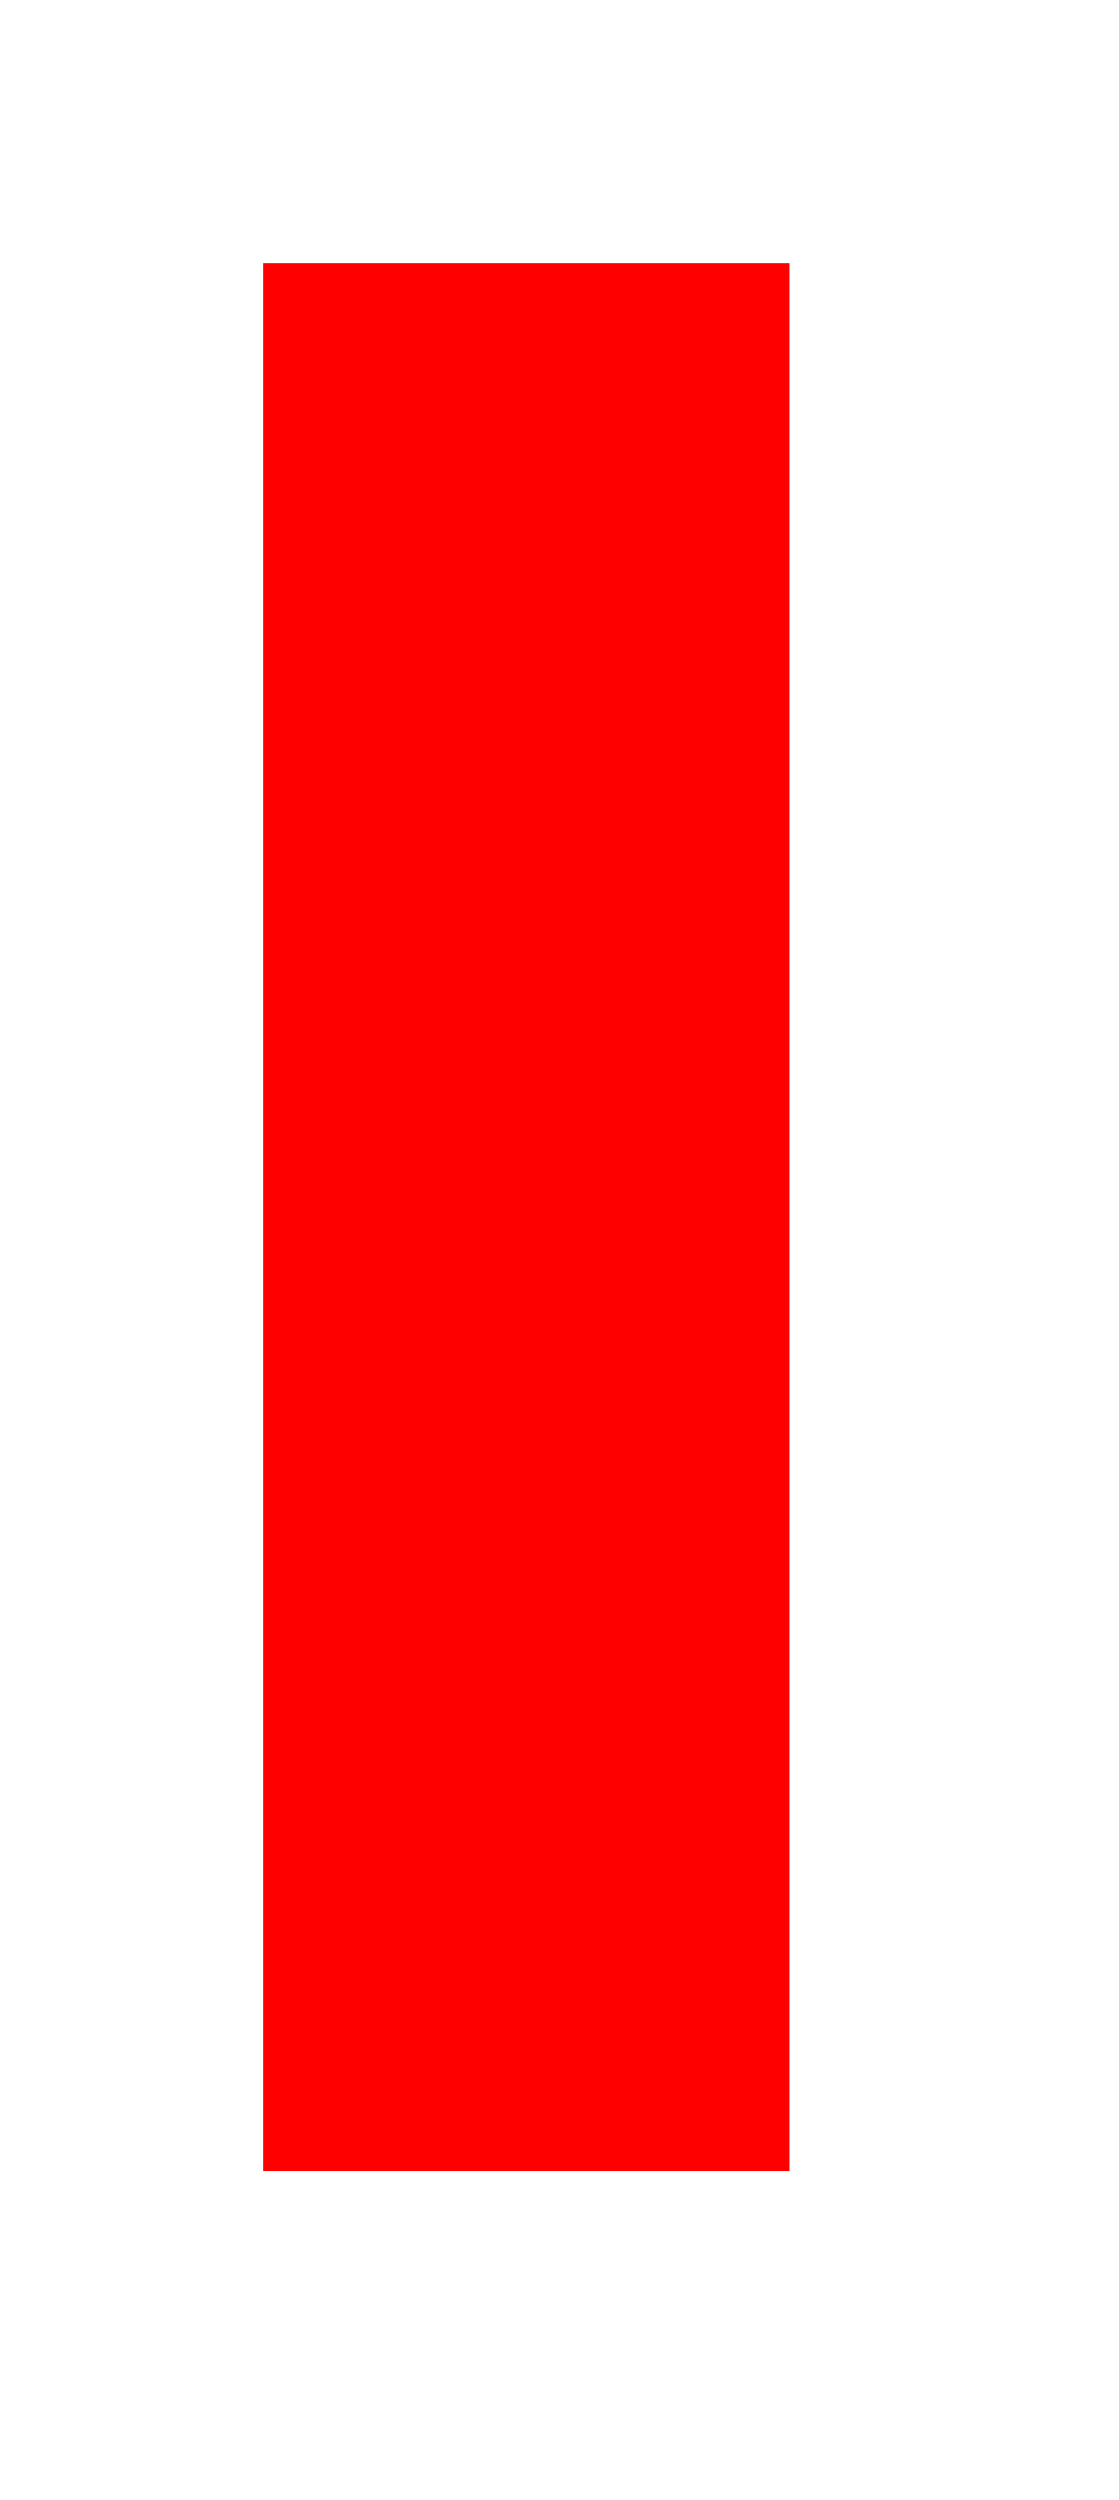
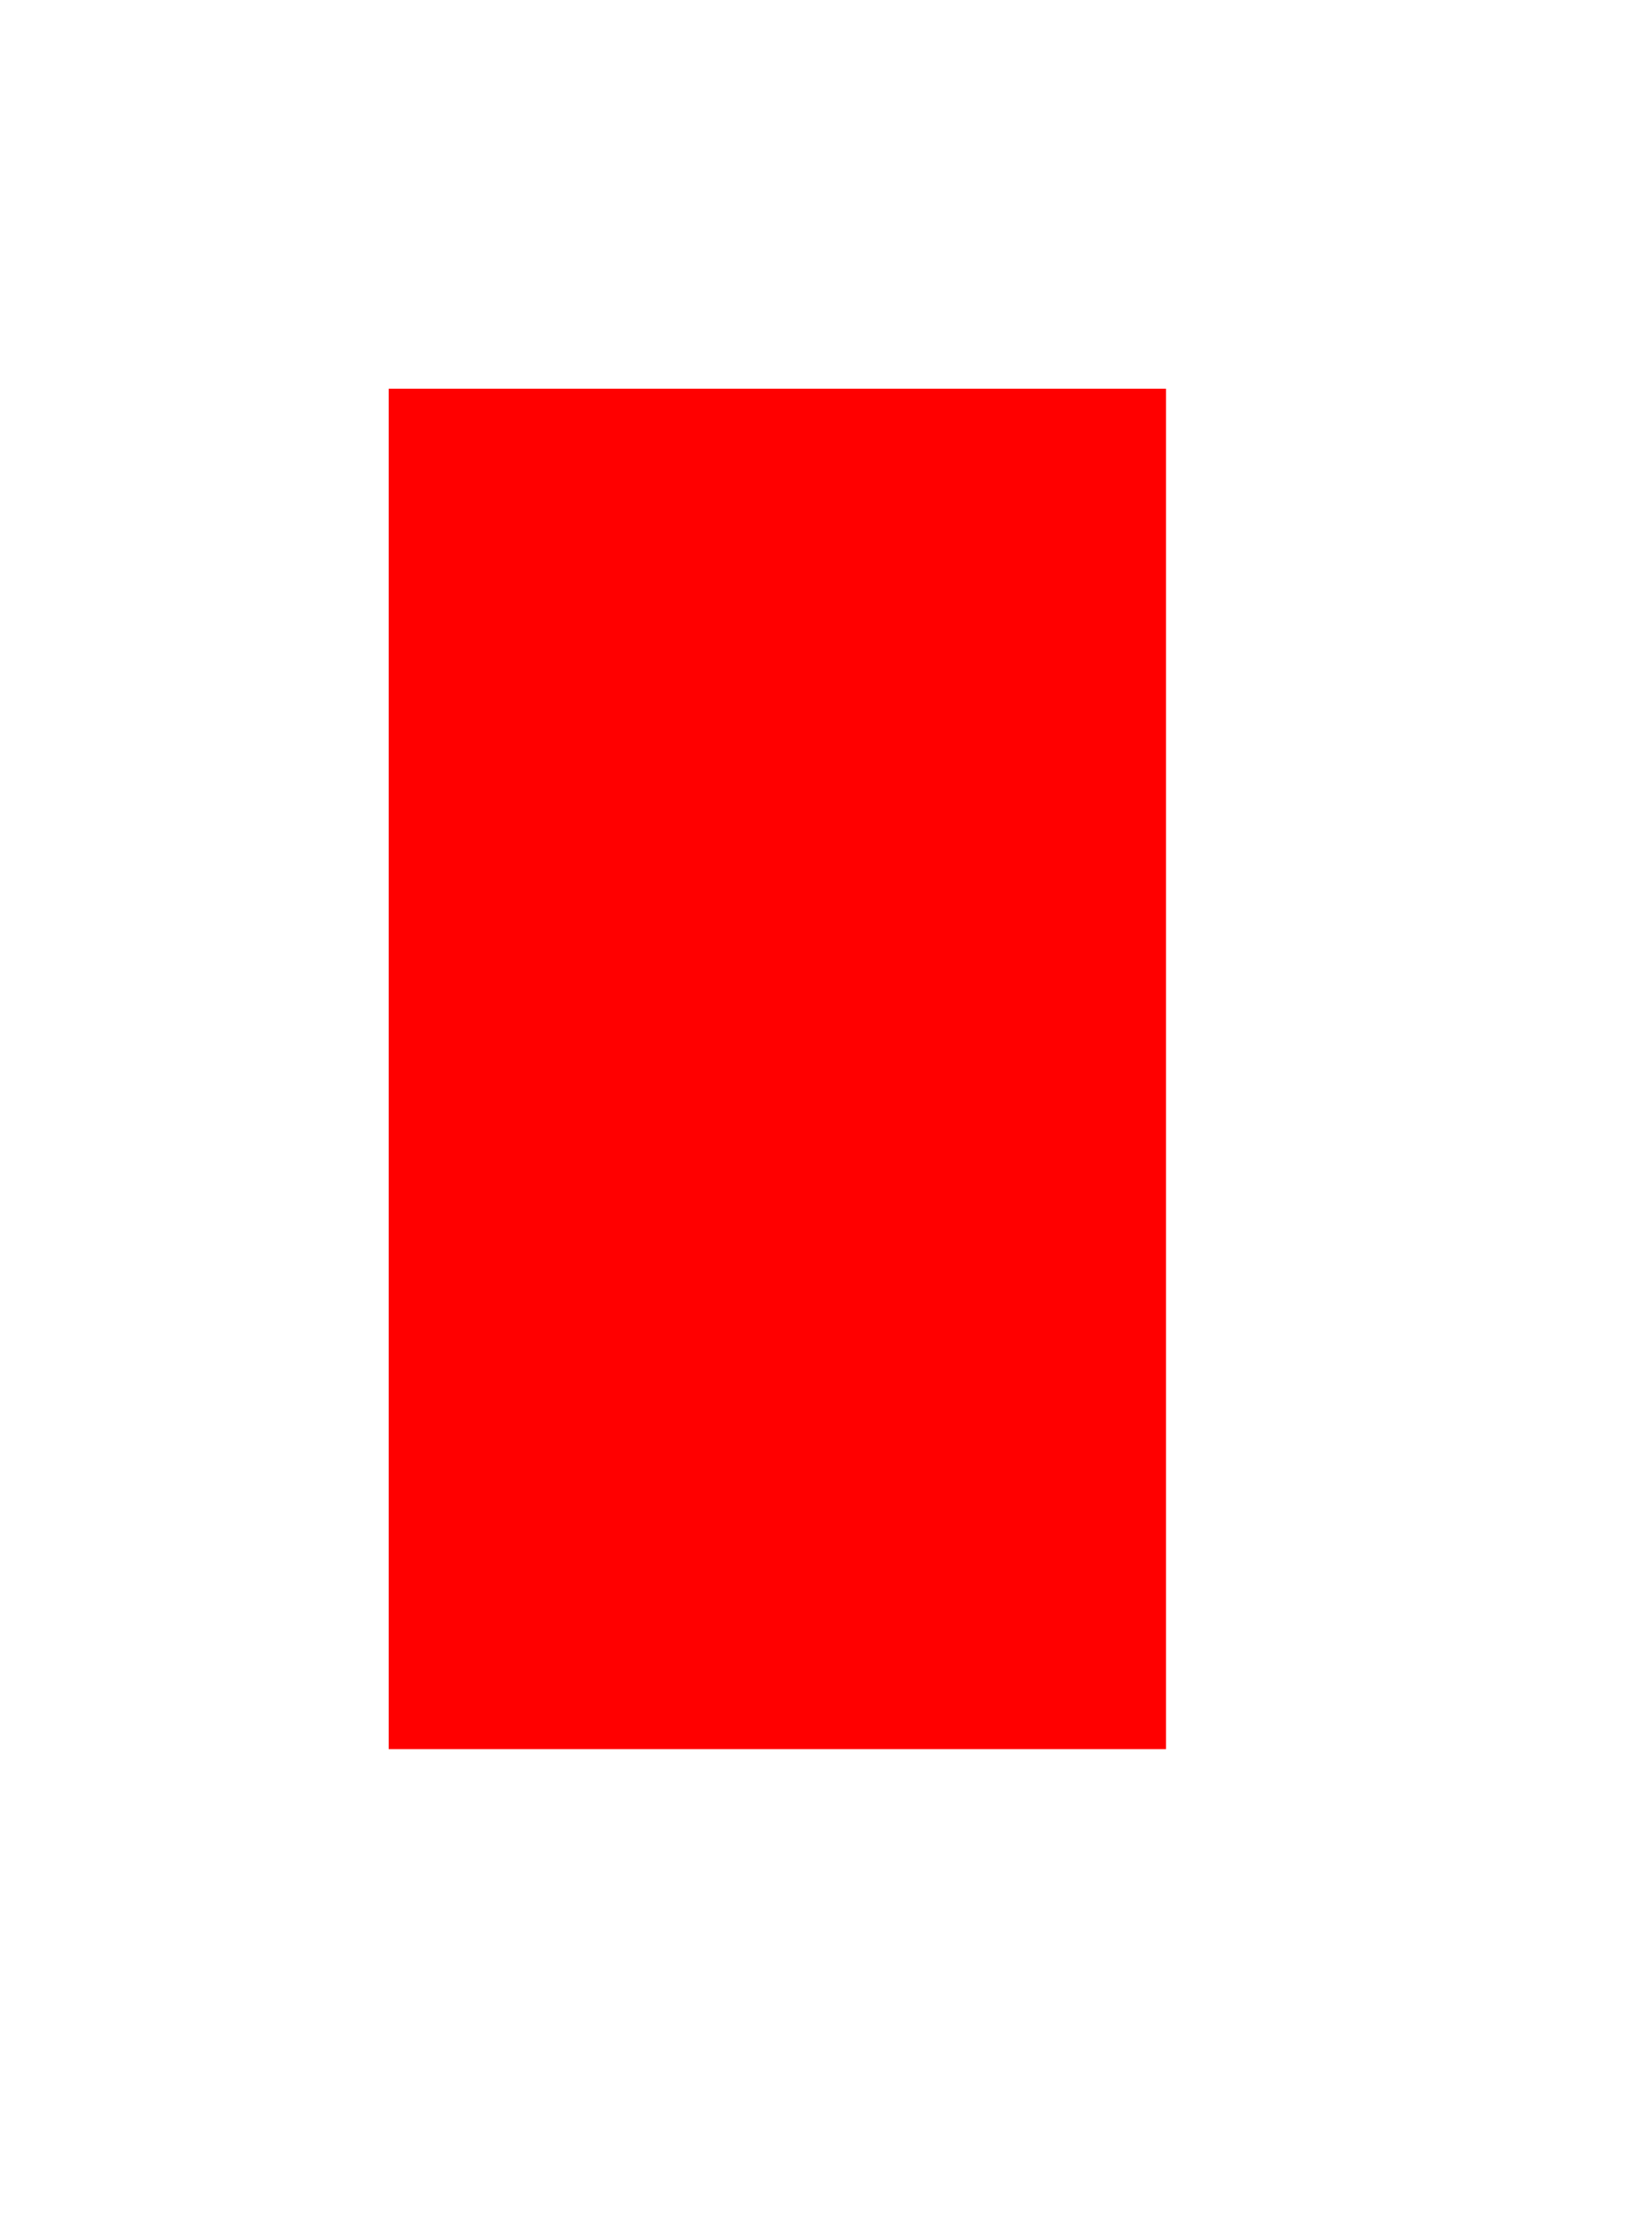
- <svg xmlns="http://www.w3.org/2000/svg" version="1.1" width="17px" height="38px">
-   <g transform="translate(-1040 -1539 )">
-     <rect fill-rule="evenodd" fill="#ff0000" stroke="none" x="1044" y="1543" width="8" height="29" />
+ <svg xmlns="http://www.w3.org/2000/svg" version="1.1" width="17px" height="23px">
+   <g transform="translate(-1062 -1554 )">
+     <rect fill-rule="evenodd" fill="#ff0000" stroke="none" x="1066" y="1558" width="8" height="14" />
    <path d="" stroke-width="8" stroke="#ff0000" fill="none" />
  </g>
</svg>
